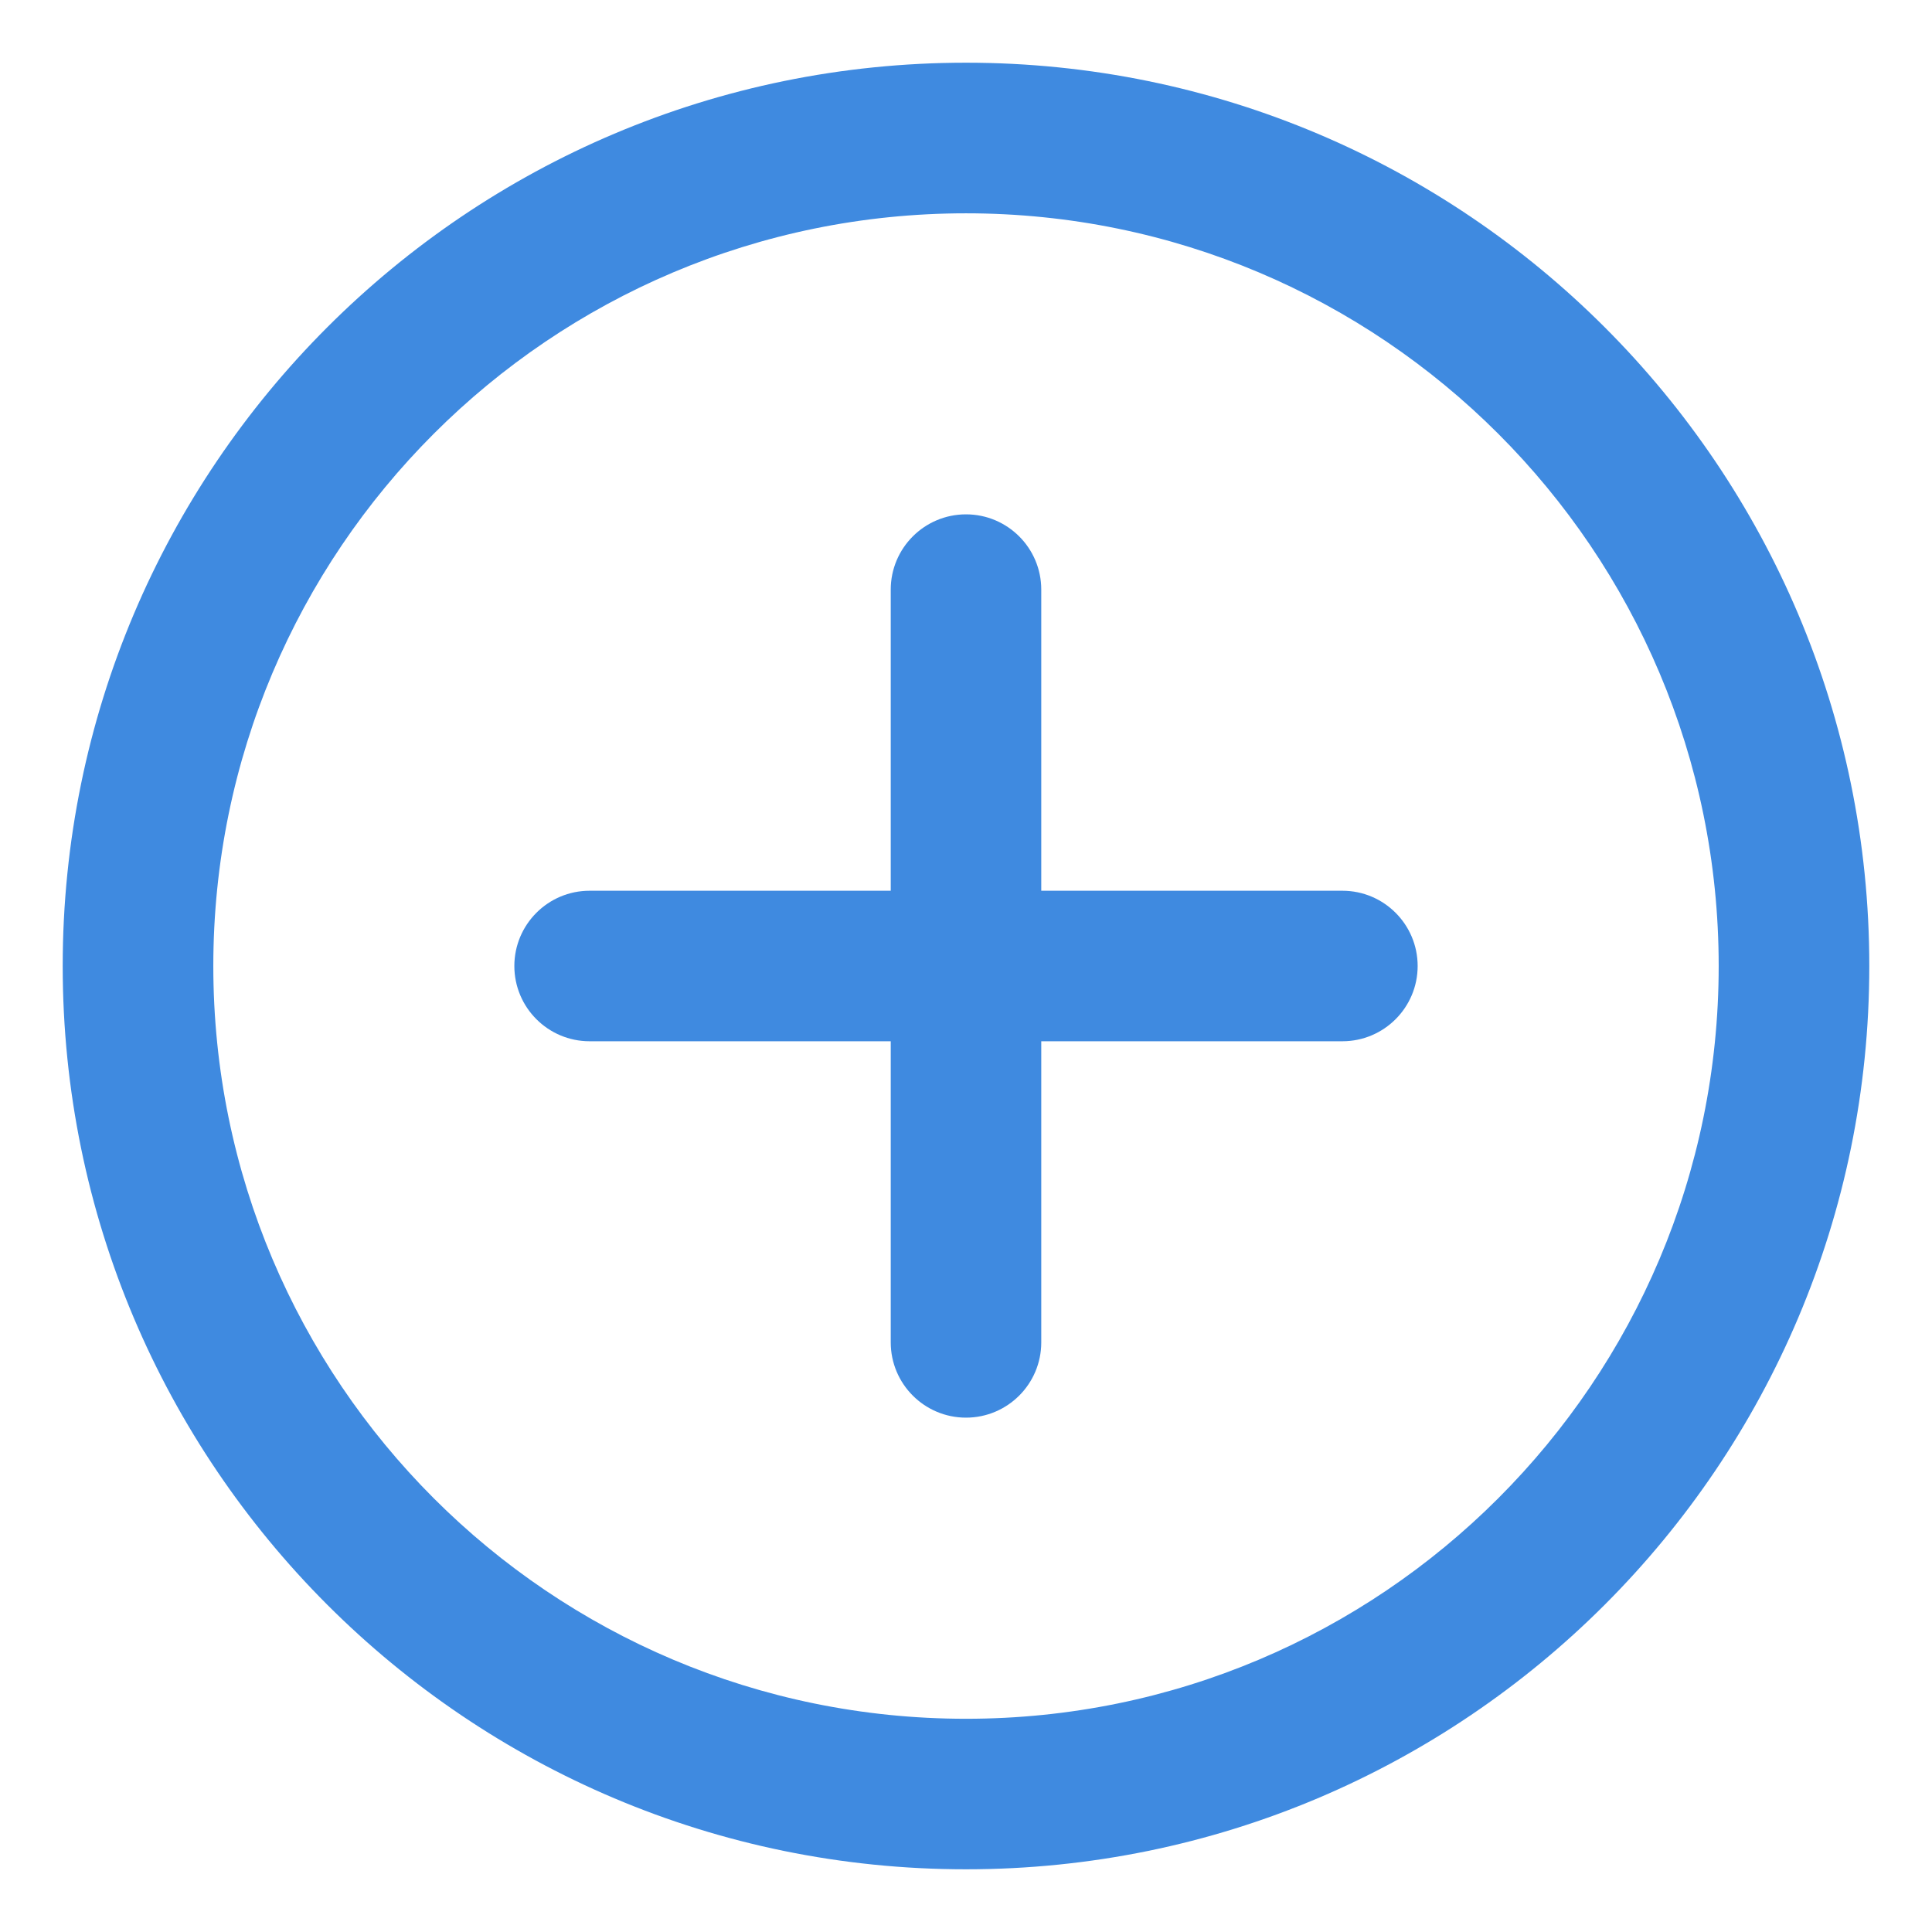
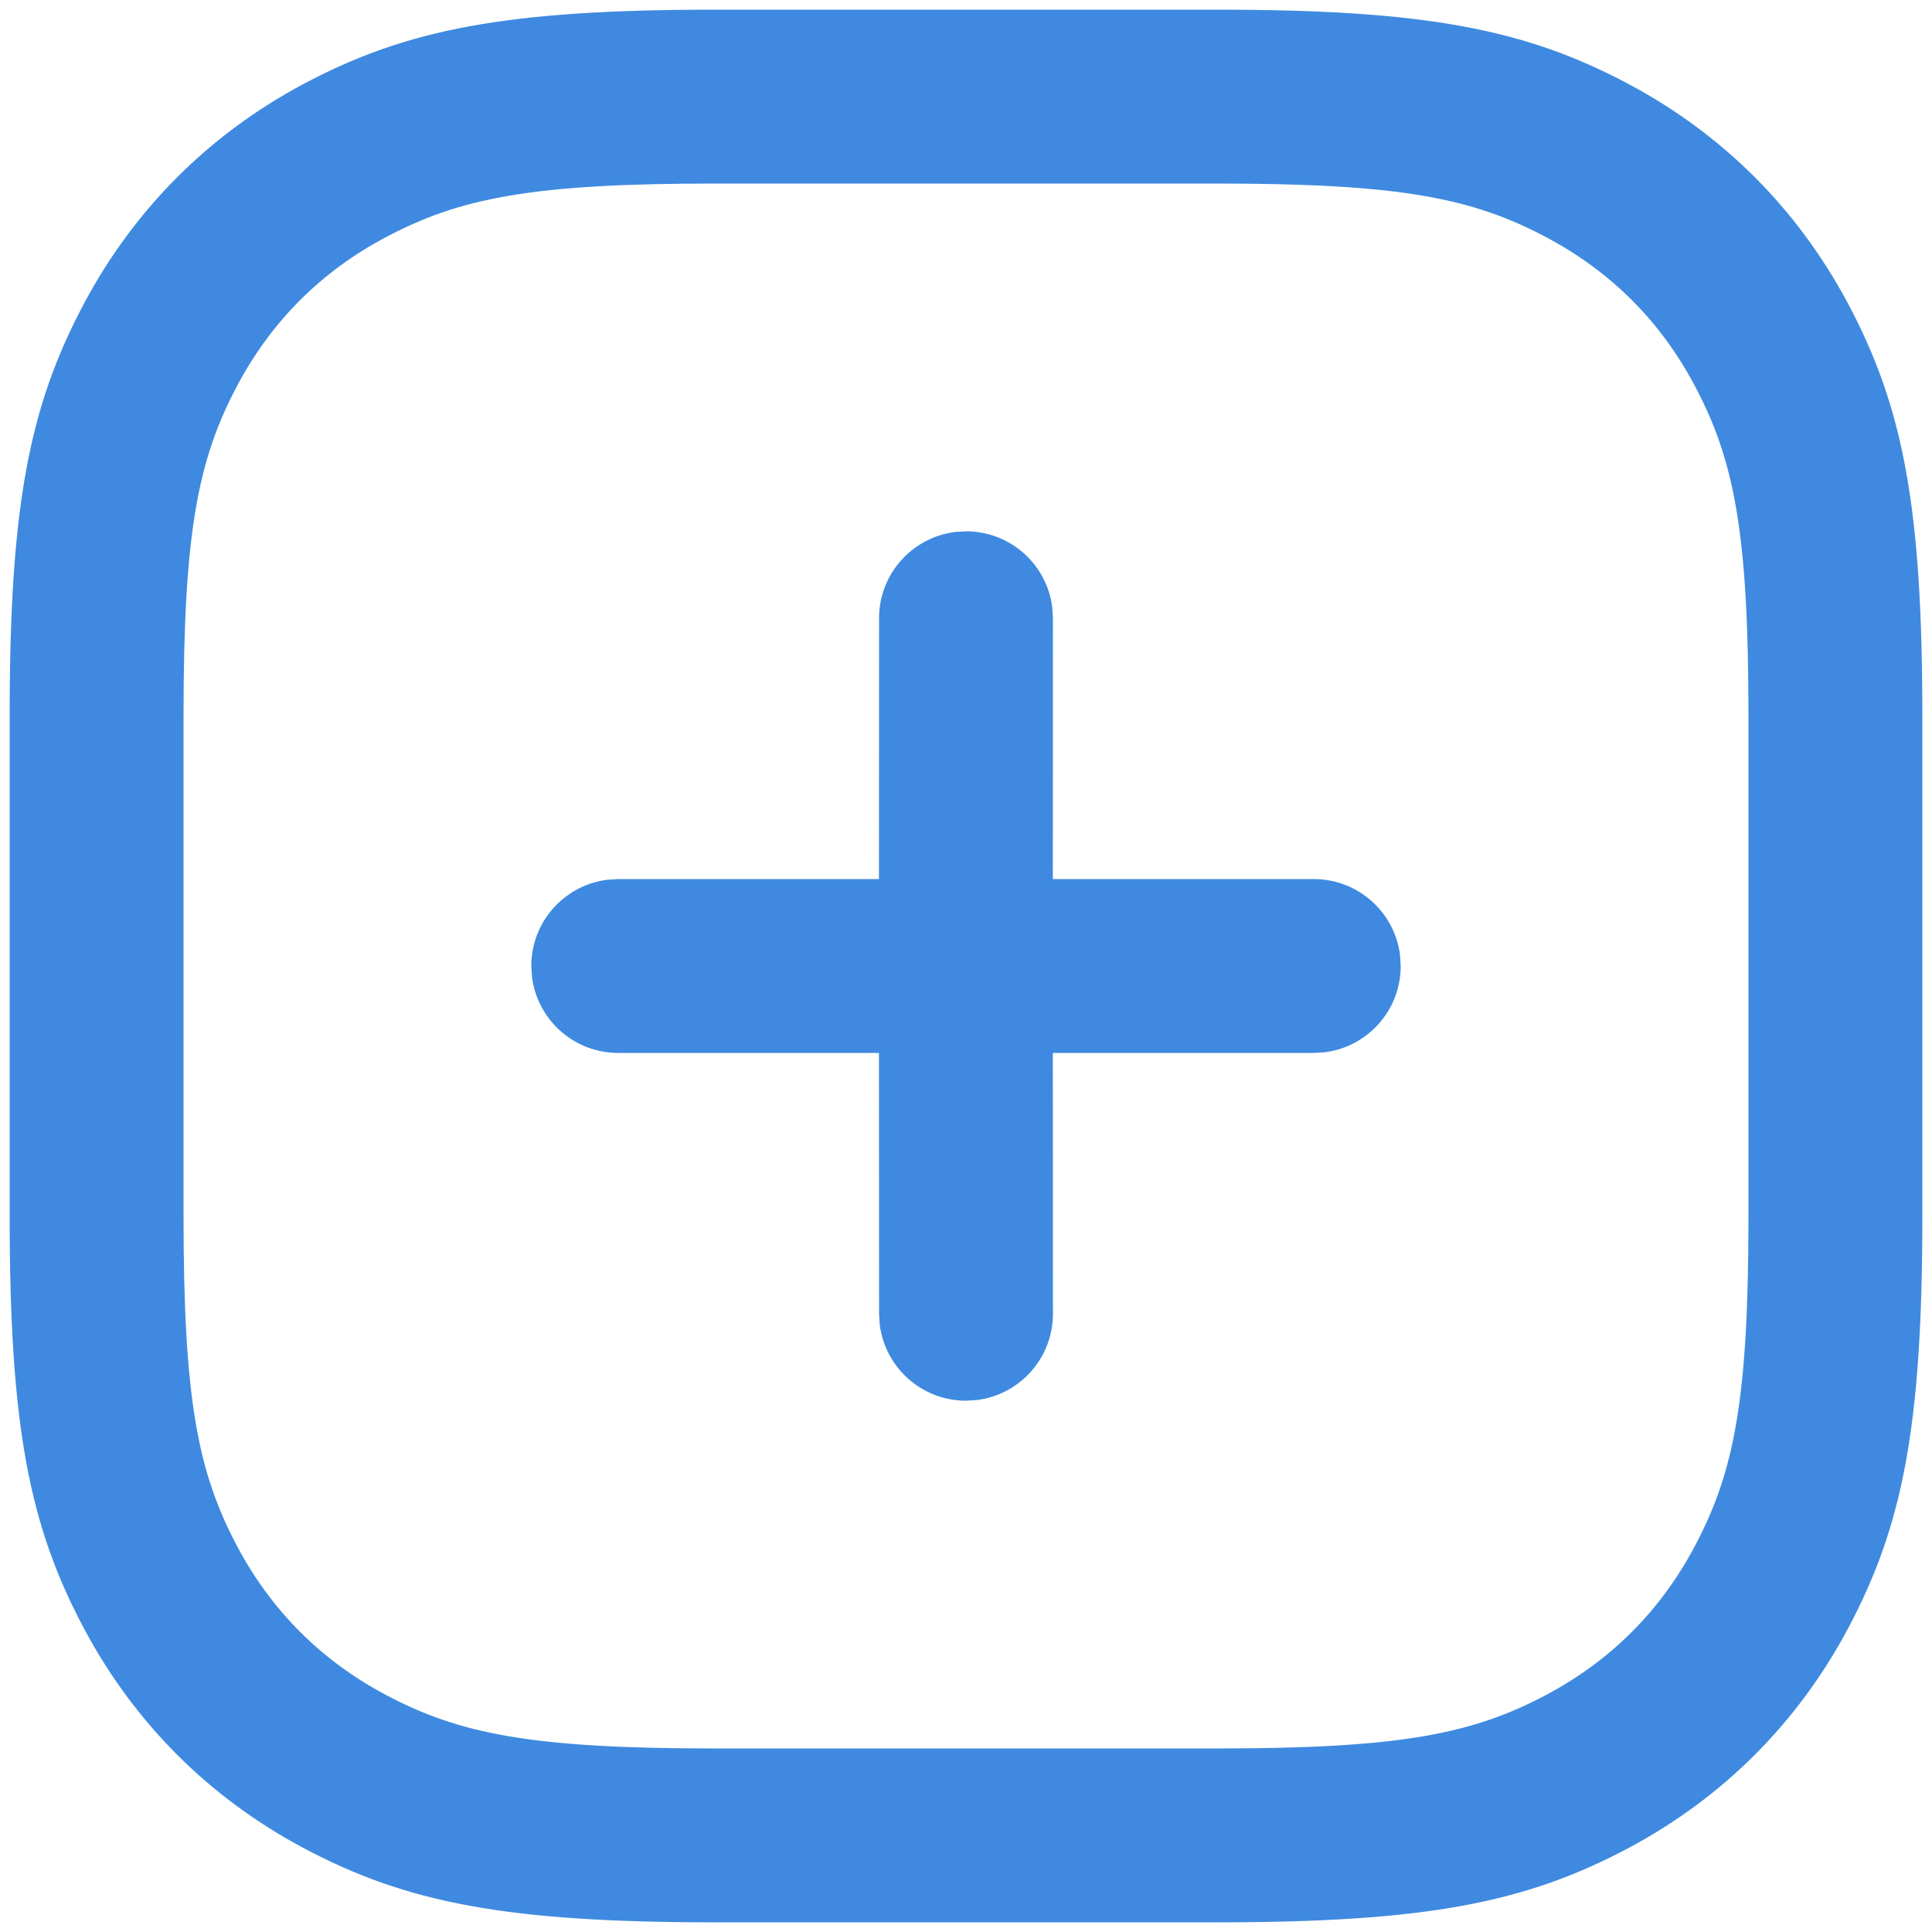
- <svg xmlns="http://www.w3.org/2000/svg" width="22" height="22" viewBox="0 0 22 22" fill="none">
-   <path d="M11 0.714C16.681 0.714 21.286 5.319 21.286 11C21.286 16.681 16.681 21.286 11 21.286C5.319 21.286 0.714 16.681 0.714 11C0.714 5.319 5.319 0.714 11 0.714ZM11 2.429C6.266 2.429 2.429 6.266 2.429 11C2.429 15.734 6.266 19.572 11 19.572C15.734 19.572 19.571 15.734 19.571 11C19.571 6.266 15.734 2.429 11 2.429ZM11 5.857C11.473 5.857 11.857 6.241 11.857 6.714V10.143H15.286C15.759 10.143 16.143 10.527 16.143 11C16.143 11.473 15.759 11.857 15.286 11.857H11.857V15.286C11.857 15.759 11.473 16.143 11 16.143C10.527 16.143 10.143 15.759 10.143 15.286V11.857H6.714C6.241 11.857 5.857 11.473 5.857 11C5.857 10.527 6.241 10.143 6.714 10.143H10.143V6.714C10.143 6.241 10.527 5.857 11 5.857Z" fill="#3F8AE0" />
+ <svg xmlns="http://www.w3.org/2000/svg" width="20" height="20" viewBox="0 0 20 20" fill="none">
+   <path d="M12.59 0.1C14.758 0.1 15.792 0.3 16.867 0.874C17.838 1.394 18.606 2.162 19.126 3.134C19.7 4.208 19.9 5.242 19.9 7.41V12.59C19.9 14.758 19.7 15.792 19.126 16.867C18.606 17.838 17.838 18.606 16.867 19.126C15.792 19.7 14.758 19.9 12.59 19.9H7.41C5.242 19.9 4.208 19.7 3.133 19.126C2.162 18.606 1.394 17.838 0.874 16.867C0.3 15.792 0.1 14.758 0.1 12.59V7.41C0.1 5.242 0.3 4.208 0.874 3.134C1.394 2.162 2.162 1.394 3.133 0.874C4.208 0.3 5.242 0.1 7.41 0.1H12.59ZM12.59 1.9H7.41C5.514 1.9 4.76 2.046 3.982 2.462C3.324 2.813 2.813 3.324 2.461 3.982C2.046 4.76 1.9 5.514 1.9 7.41V12.59C1.9 14.487 2.046 15.24 2.461 16.018C2.813 16.676 3.324 17.187 3.982 17.539C4.76 17.955 5.514 18.1 7.41 18.1H12.59C14.486 18.1 15.24 17.955 16.018 17.539C16.676 17.187 17.187 16.676 17.538 16.018C17.954 15.24 18.1 14.487 18.1 12.59V7.41C18.1 5.514 17.954 4.76 17.538 3.982C17.187 3.324 16.676 2.813 16.018 2.462C15.24 2.046 14.486 1.9 12.59 1.9ZM10 5.5C10.459 5.5 10.838 5.843 10.893 6.287L10.9 6.4L10.899 9.1H13.6C14.059 9.1 14.438 9.443 14.493 9.887L14.5 10C14.5 10.459 14.157 10.838 13.713 10.893L13.6 10.9H10.899L10.9 13.6C10.9 14.059 10.557 14.438 10.113 14.493L10 14.5C9.541 14.5 9.163 14.157 9.107 13.713L9.1 13.6L9.099 10.9H6.4C5.941 10.9 5.563 10.557 5.507 10.113L5.5 10C5.5 9.541 5.843 9.163 6.287 9.107L6.4 9.1H9.099L9.1 6.4C9.1 5.941 9.443 5.563 9.887 5.507L10 5.5Z" fill="#3F8AE0" />
</svg>
